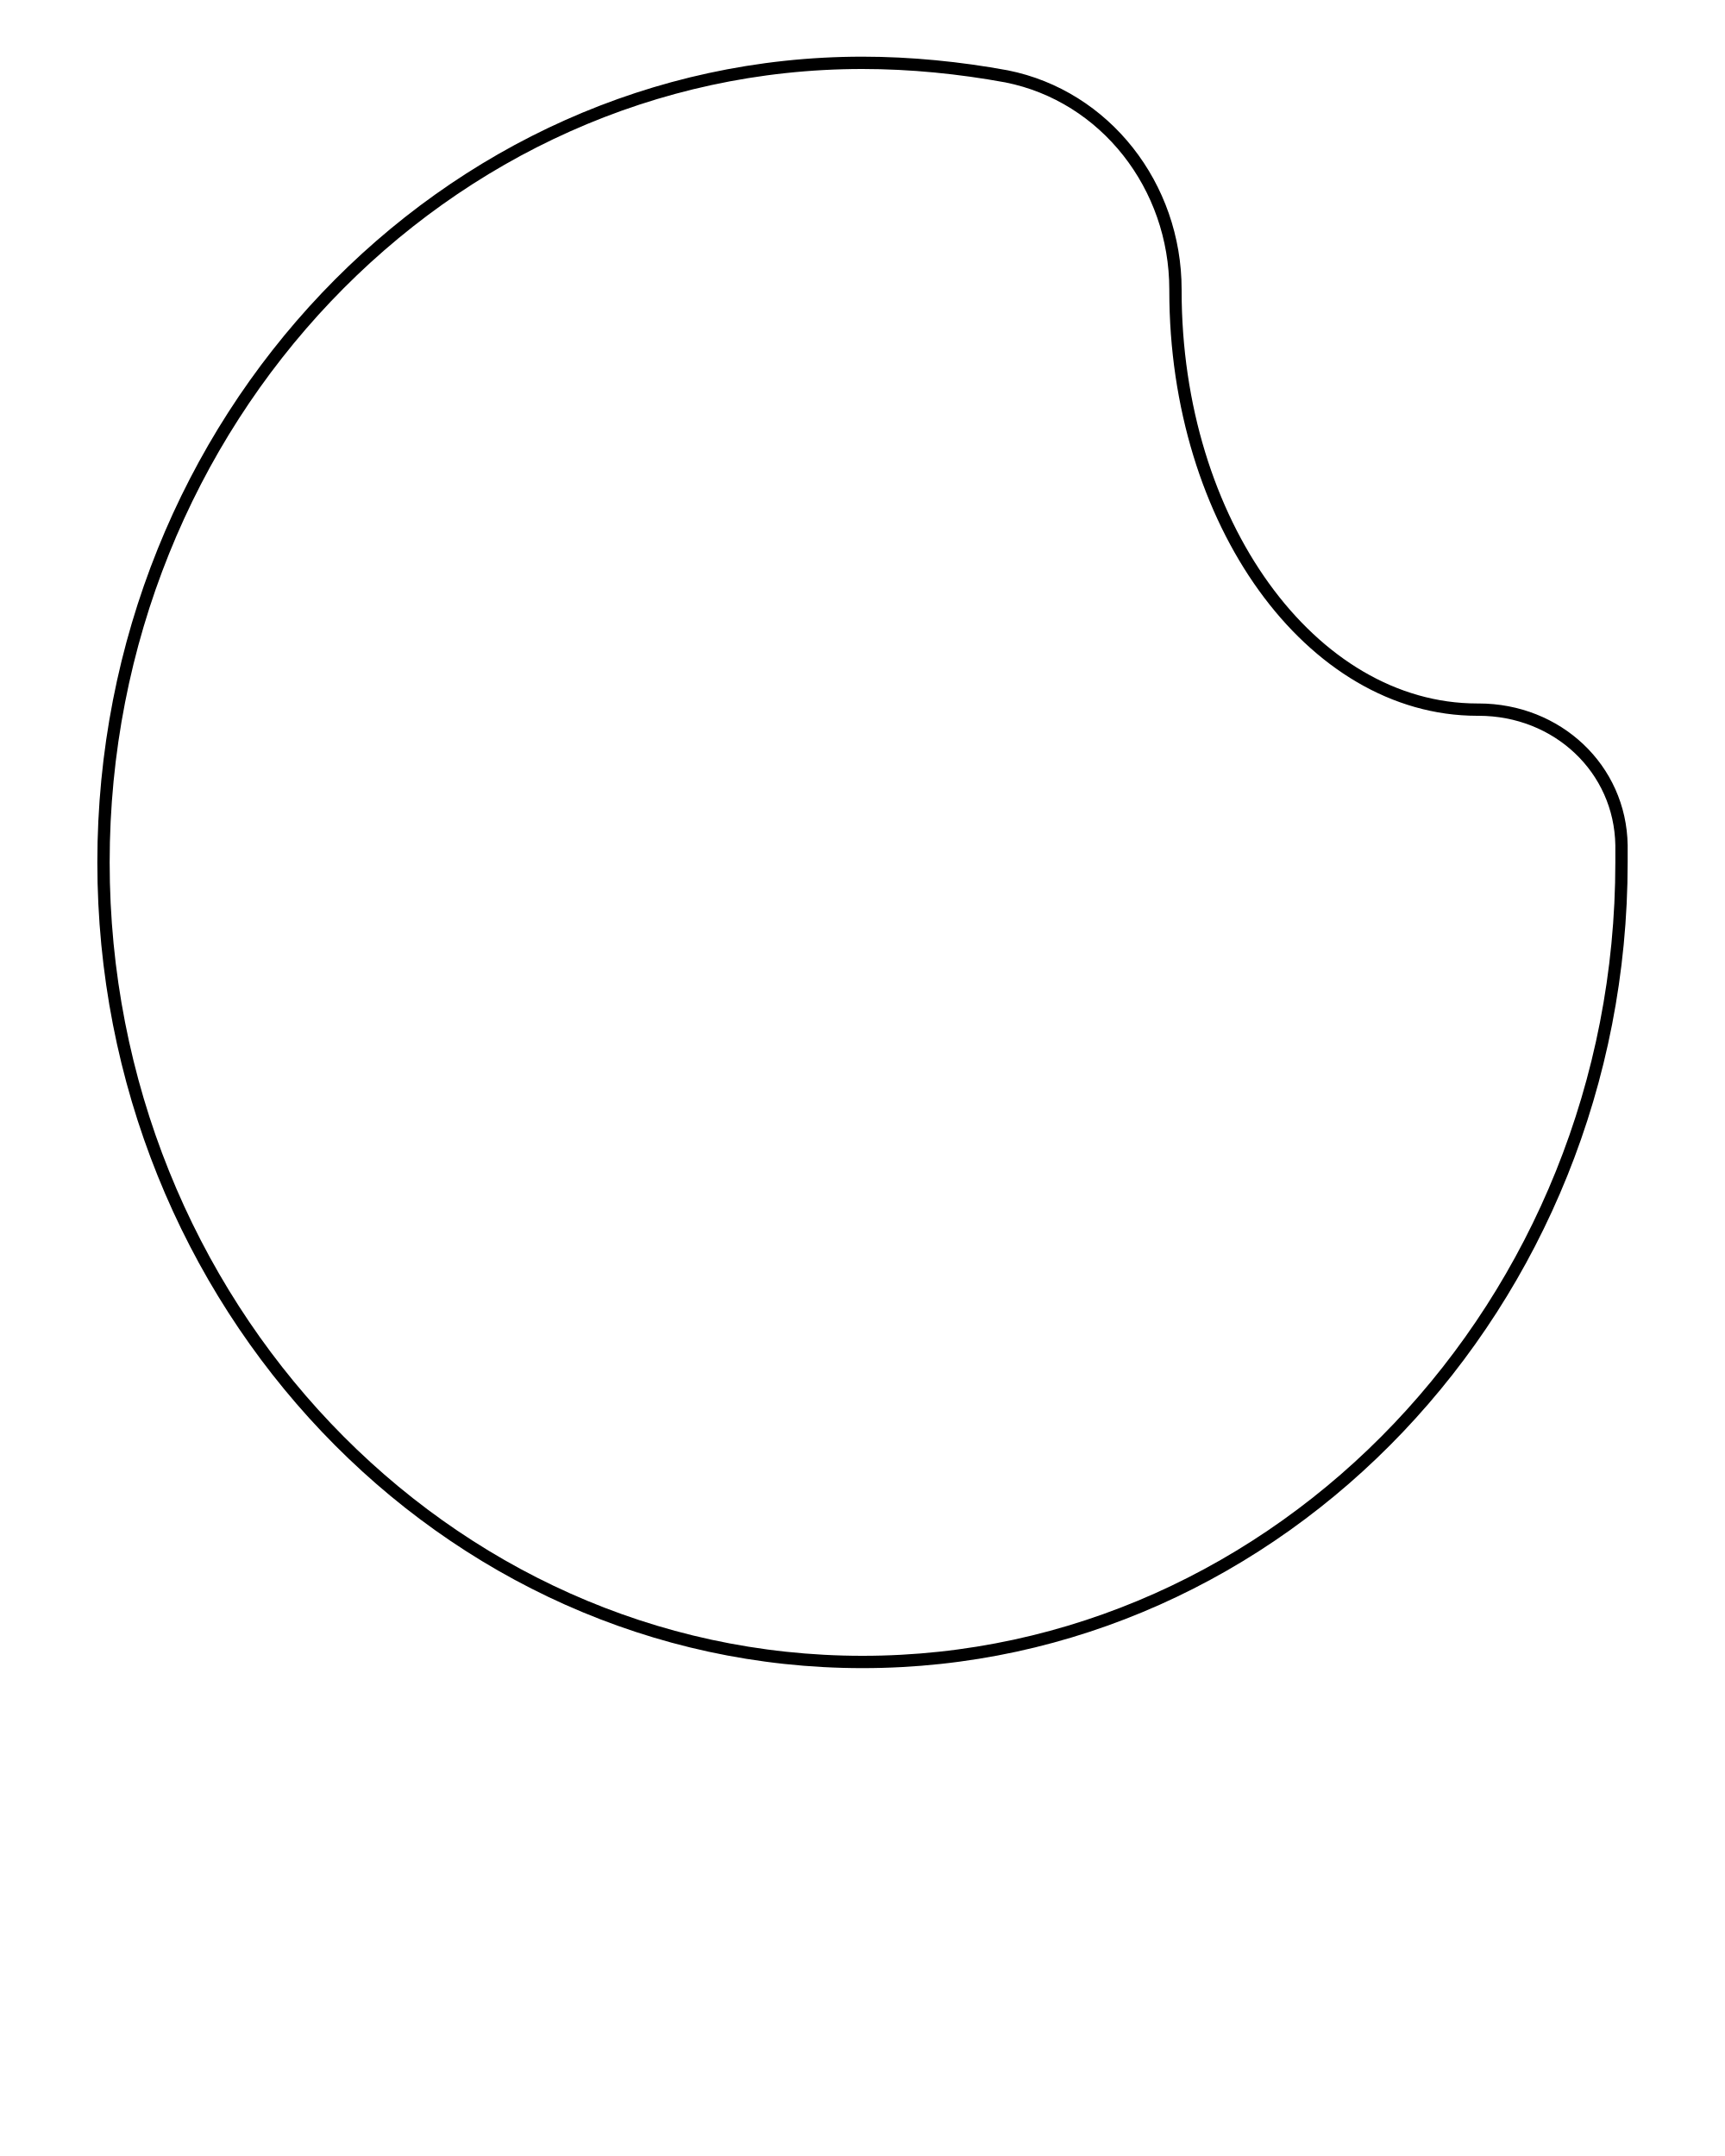
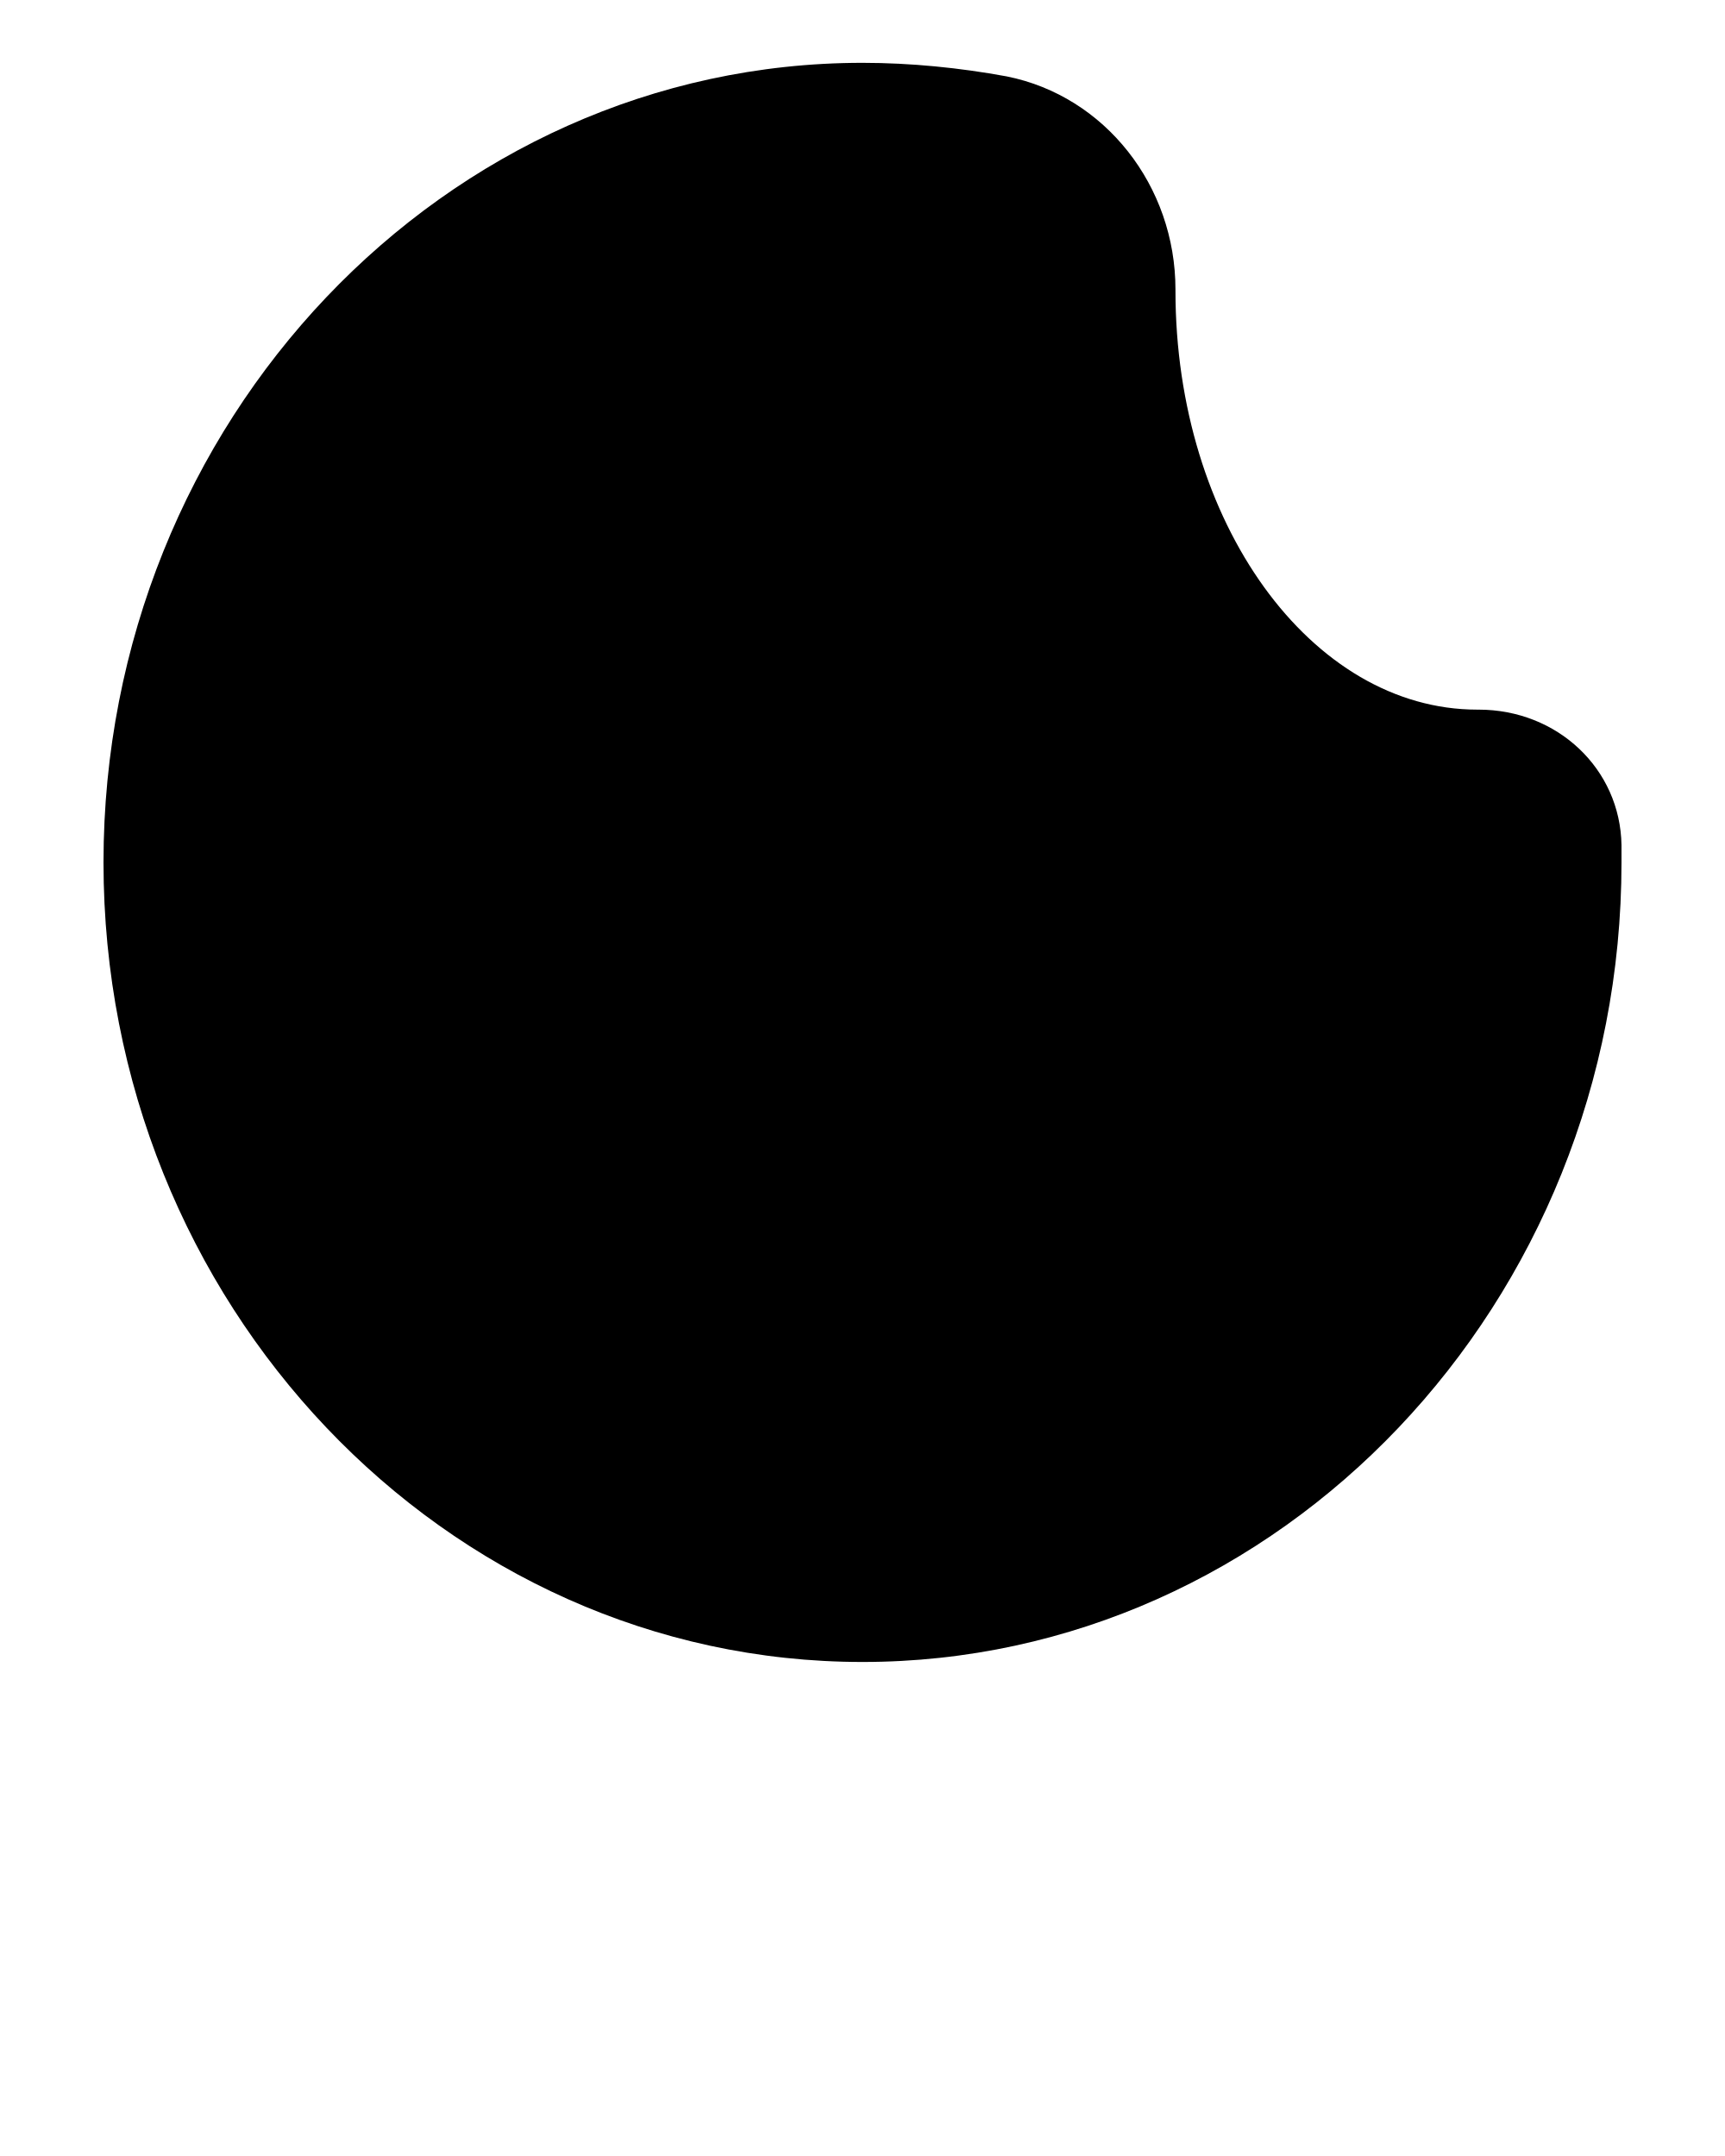
<svg xmlns="http://www.w3.org/2000/svg" version="1.1" id="Layer_1" x="0px" y="0px" viewBox="0 0 140 175" style="enable-background:new 0 0 140 175;" xml:space="preserve">
-   <style type="text/css">
- 	.st0{fill:none;stroke:#000000;stroke-miterlimit:10;}
- </style>
  <path class="st0" d="M70,134.9c33.9,0,61.6-29.1,61.6-64.9c0-0.5,0-0.9,0-1.4c-0.1-6.2-5.2-11-11.6-11c0,0,0,0-0.1,0  c-13.5,0-24.5-15.2-24.5-34v-0.1c0-8.4-5.7-15.7-13.7-17.3C77.9,5.5,73.9,5.1,70,5.1C36.1,5.1,8.4,34.2,8.4,70  C8.4,105.8,36.1,134.9,70,134.9z" />
</svg>
